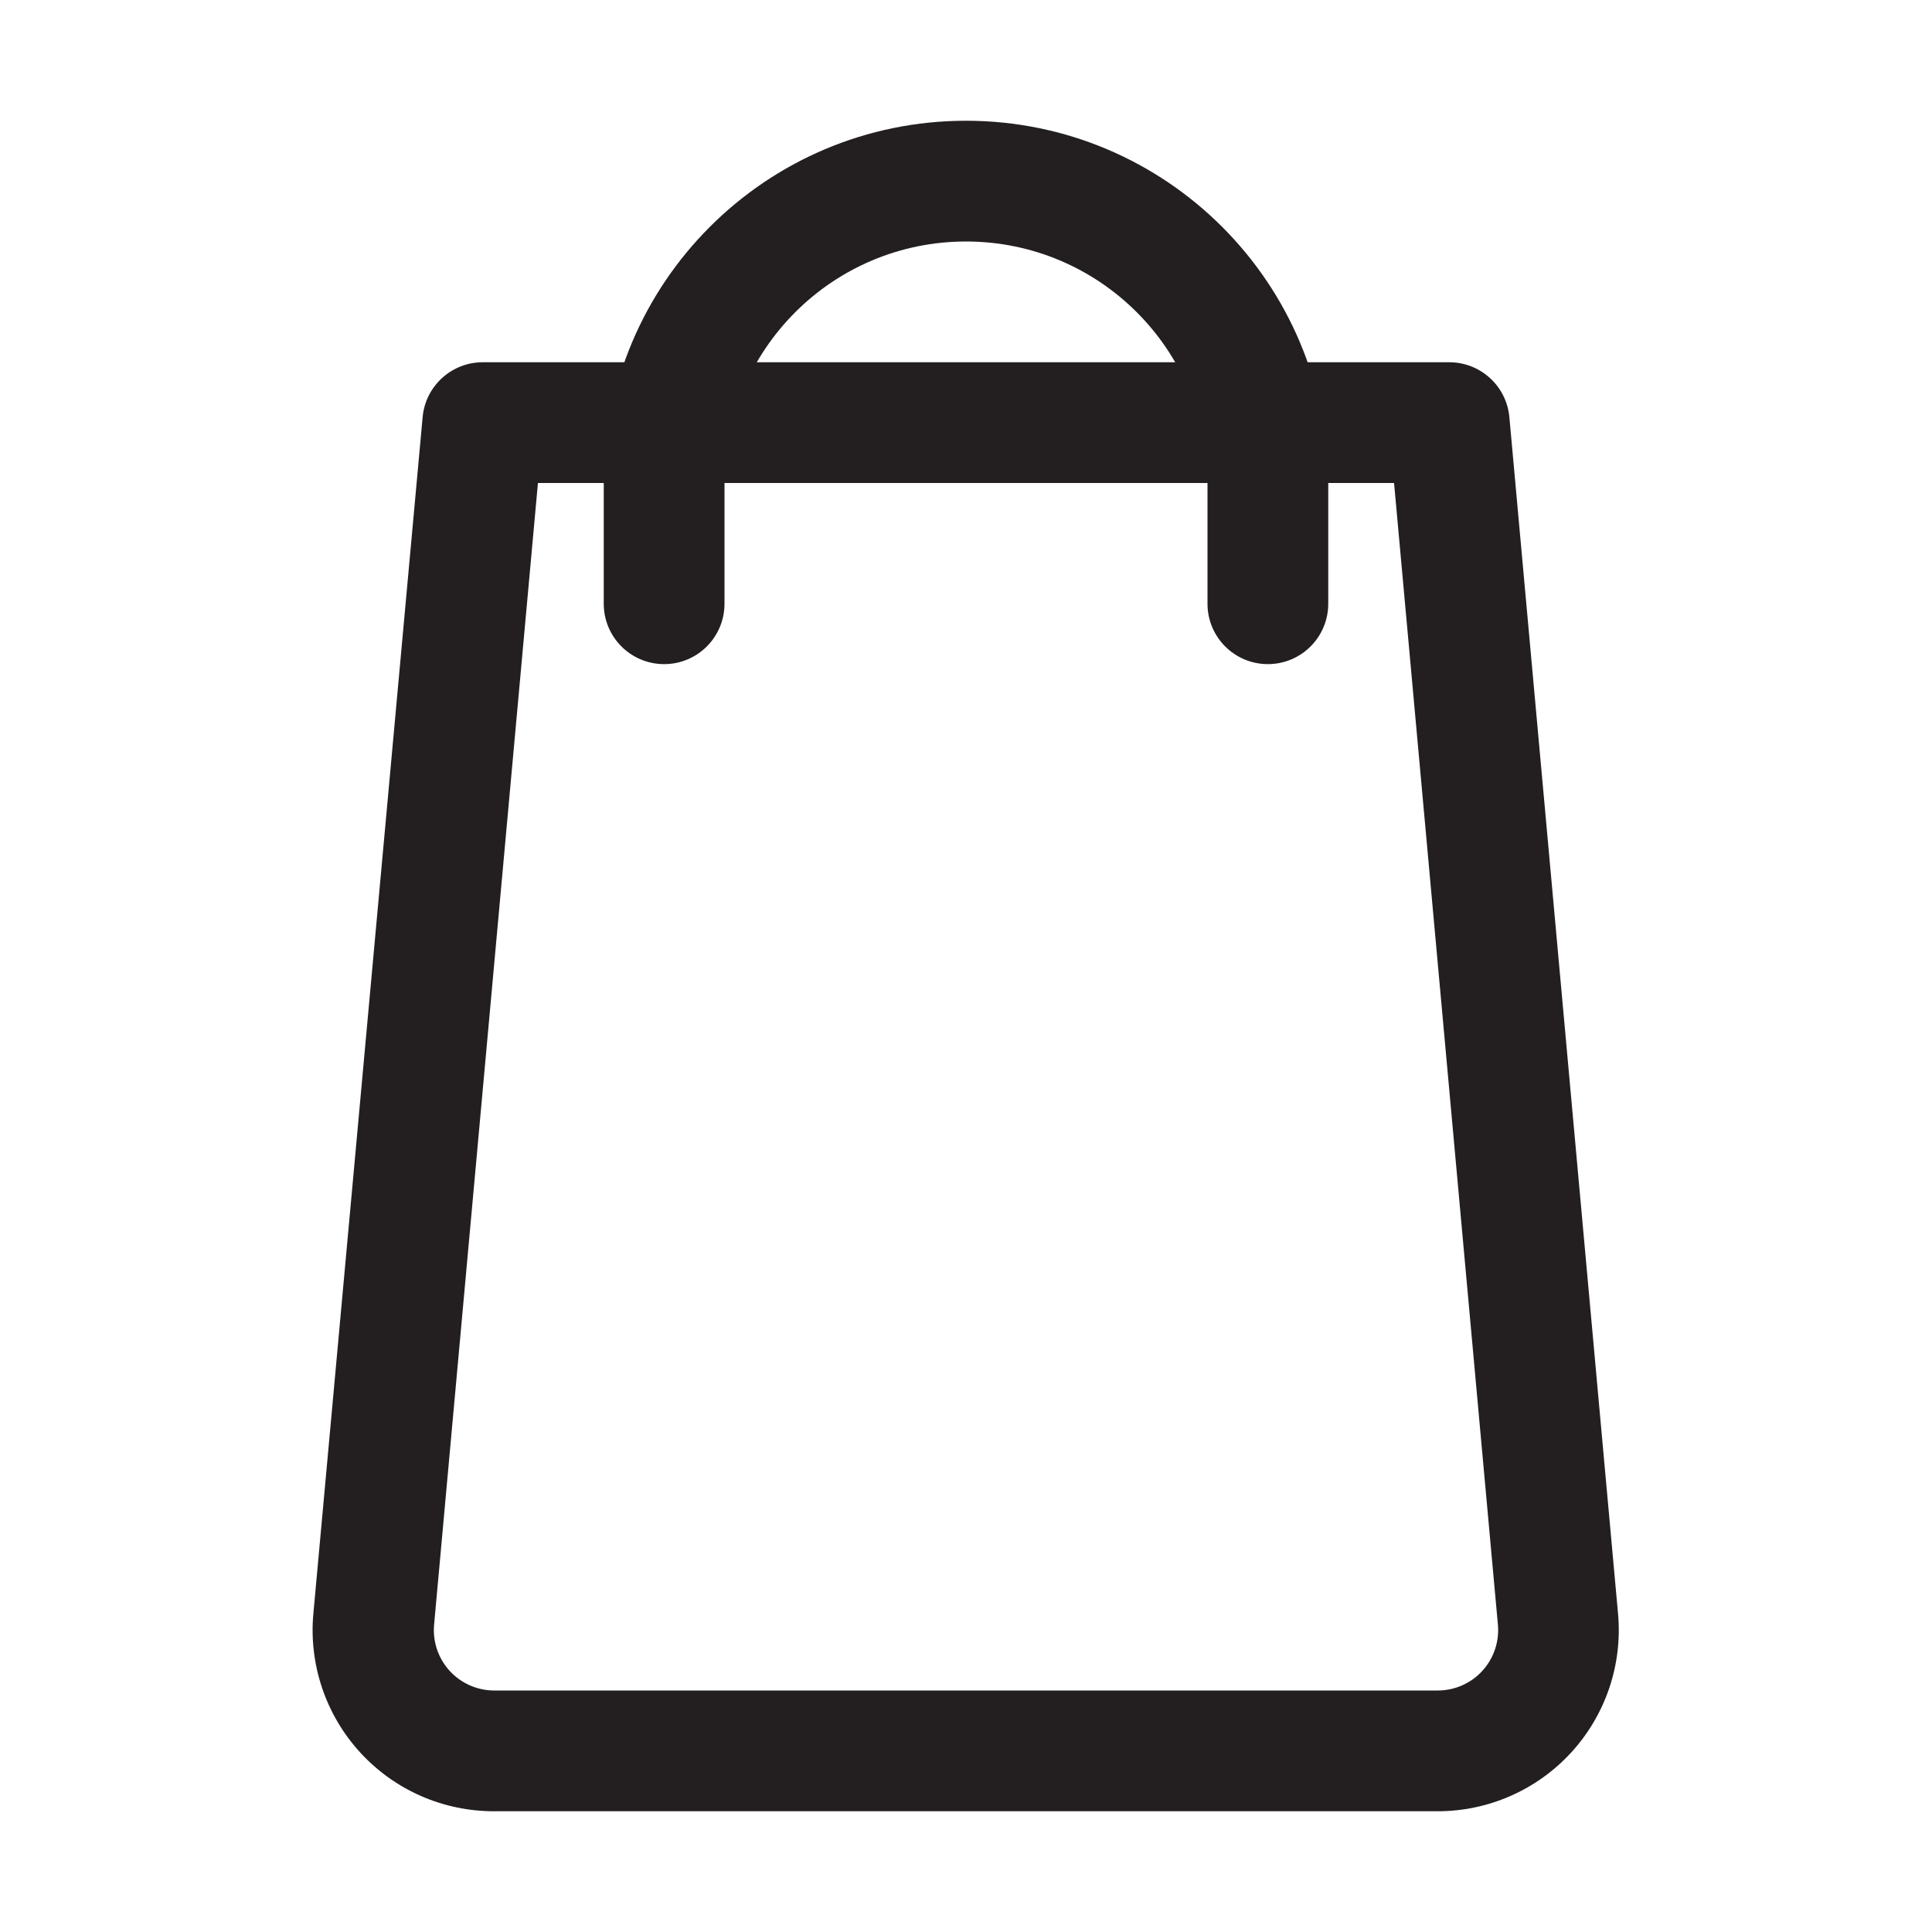
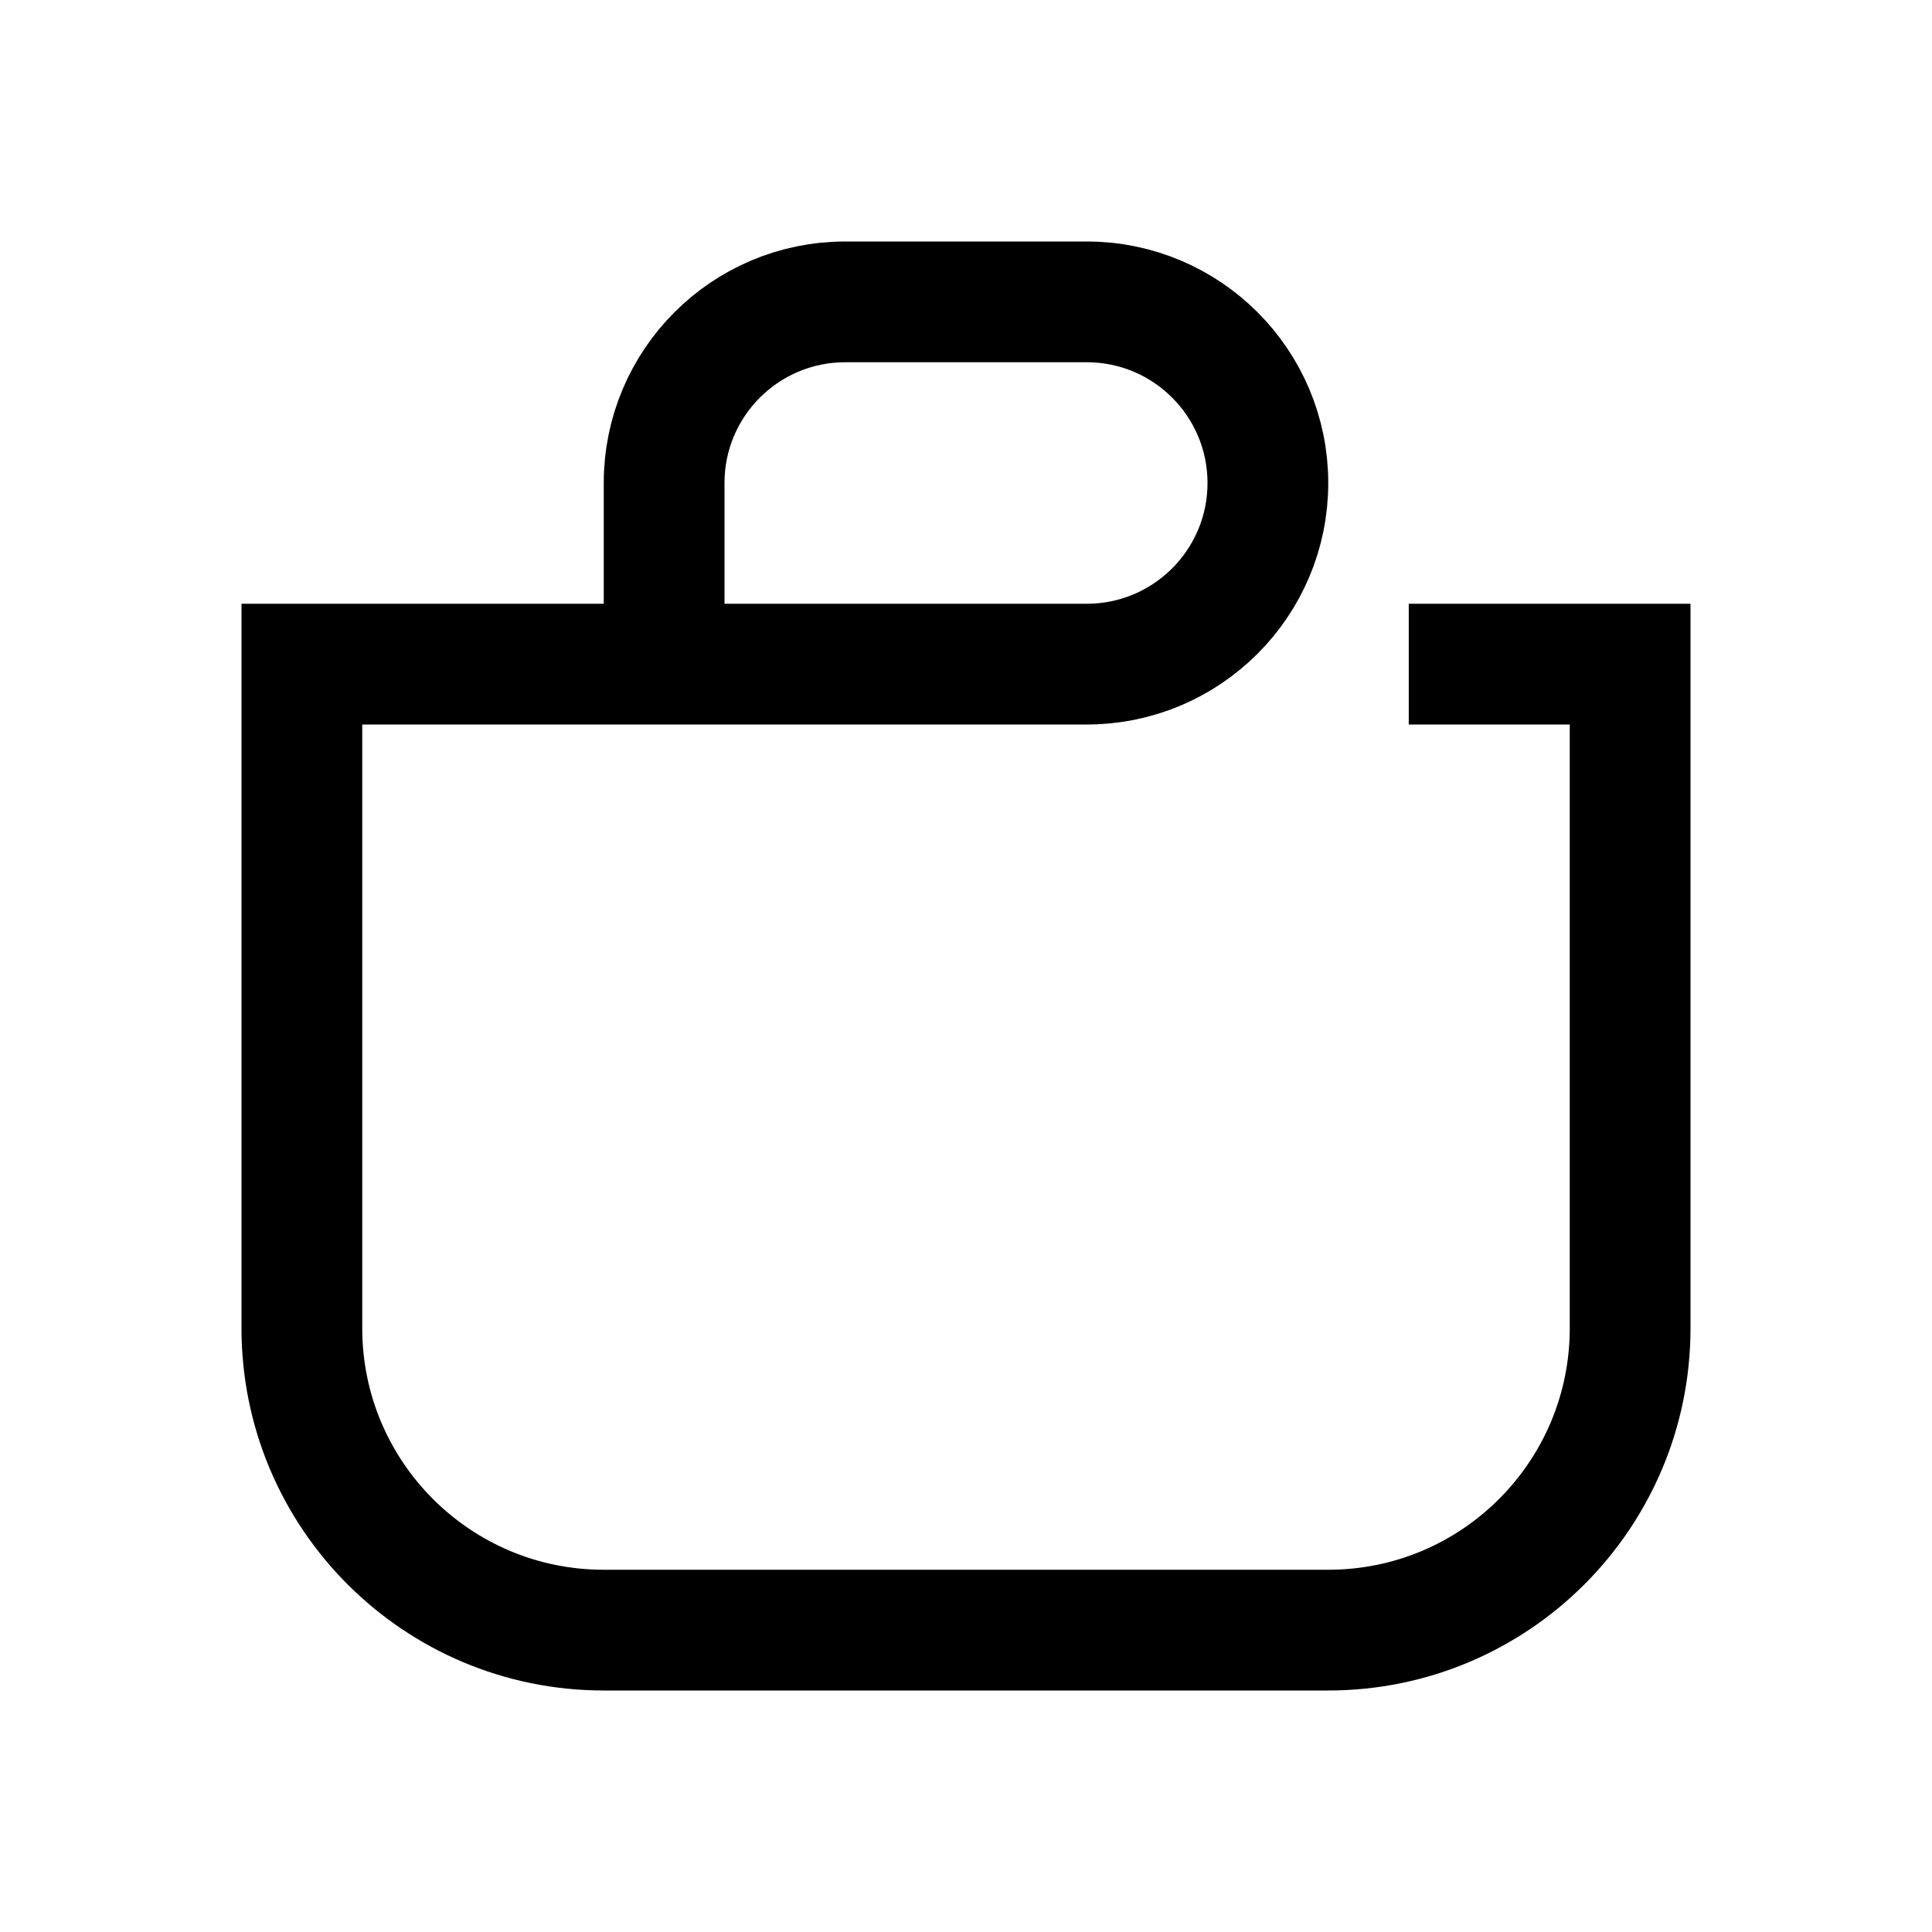
- <svg xmlns="http://www.w3.org/2000/svg" viewBox="0 0 32 32" id="shop-bag">
-   <g data-name="ship bag">
-     <path fill="#231f20" d="M23.81,30H8.19a3,3,0,0,1-3-3.27L7,6.91A1,1,0,0,1,8,6H24a1,1,0,0,1,1,.91l1.8,19.82a3,3,0,0,1-3,3.27ZM8.91,8,7.19,26.91a1,1,0,0,0,1,1.09H23.81a1,1,0,0,0,1-1.09L23.09,8Z" />
-     <path fill="#231f20" d="M21,11a1,1,0,0,1-1-1V8a4,4,0,0,0-8,0v2a1,1,0,0,1-2,0V8A6,6,0,0,1,22,8v2A1,1,0,0,1,21,11Z" />
-   </g>
+ <svg xmlns="http://www.w3.org/2000/svg" aria-hidden="true" class="pre-nav-design-icon" focusable="false" viewBox="0 0 24 24" role="img" width="24px" height="24px" fill="none">
+   <path stroke="currentColor" stroke-width="1.5" d="M8.25 8.25V6a2.25 2.25 0 012.25-2.25h3a2.25 2.25 0 110 4.5H3.75v8.25a3.75 3.75 0 003.75 3.75h9a3.75 3.75 0 003.75-3.75V8.25H17.5" />
</svg>
